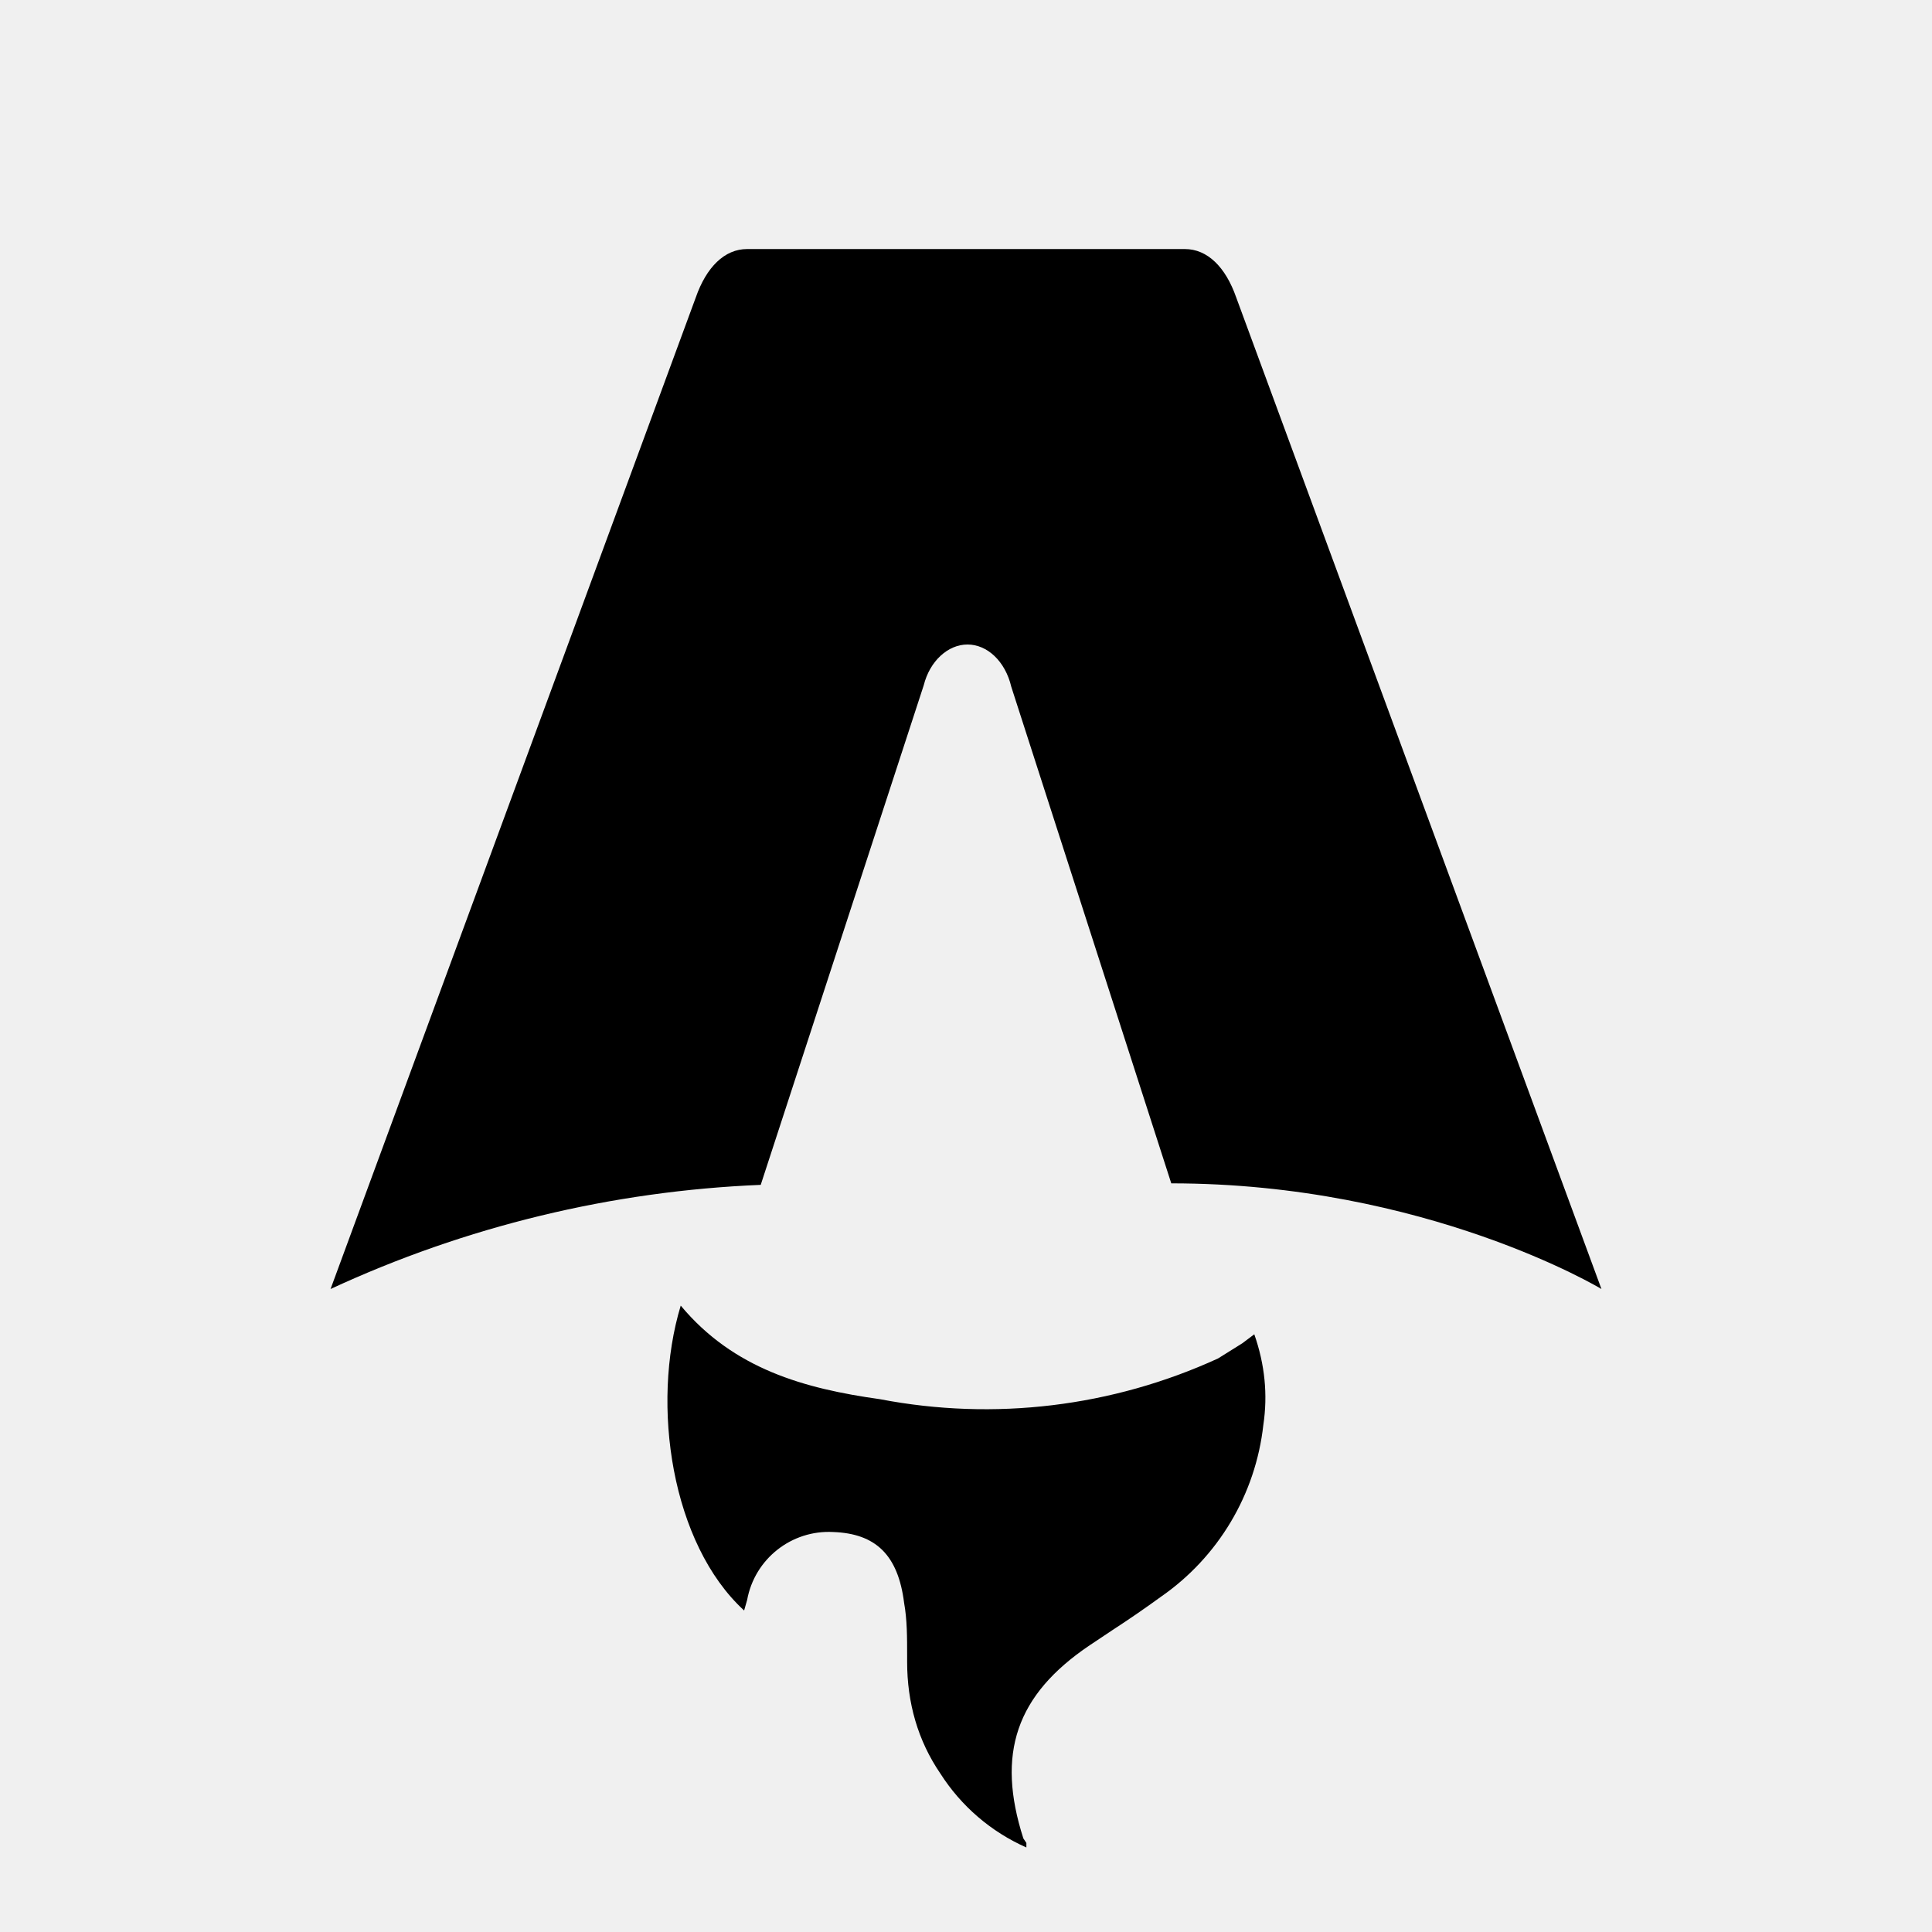
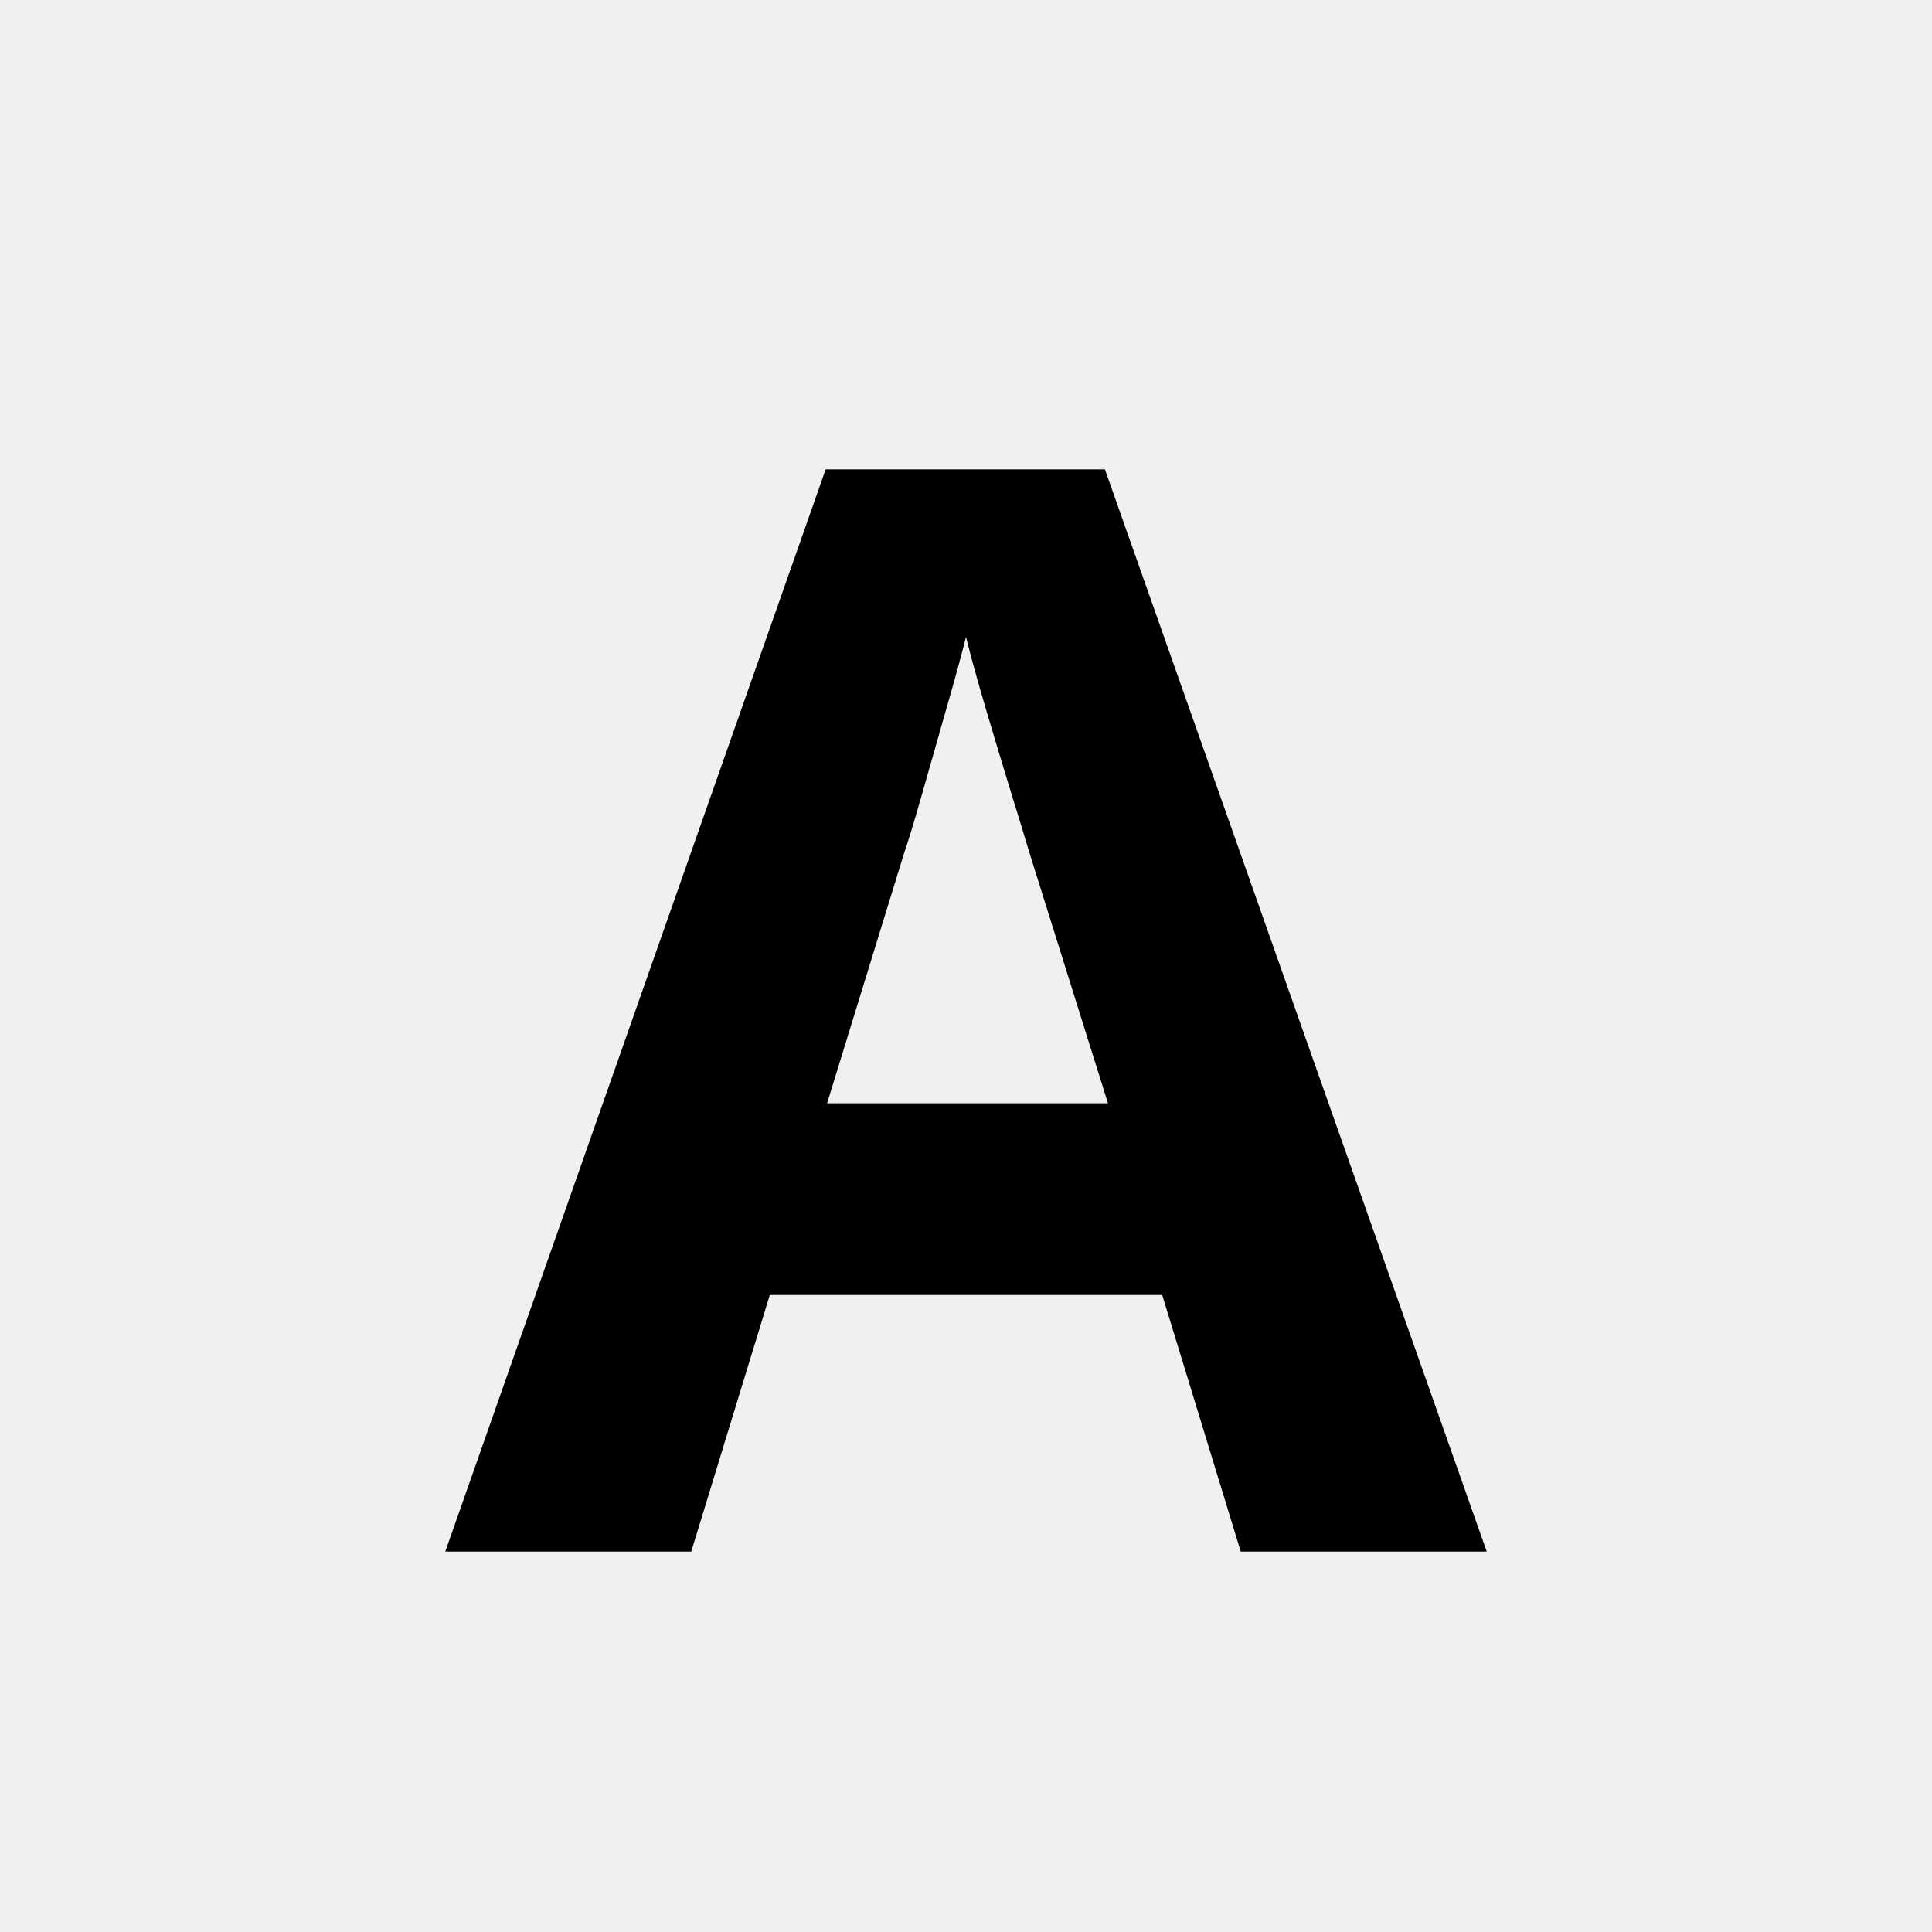
- <svg xmlns="http://www.w3.org/2000/svg" fill="none" viewBox="0 0 128 128">
-   <path d="M50.4 78.5a75.1 75.1 0 0 0-28.5 6.9l24.2-65.7c.7-2 1.9-3.2 3.4-3.2h29c1.5 0 2.7 1.2 3.4 3.2l24.2 65.7s-11.6-7-28.5-7L67 45.5c-.4-1.7-1.6-2.8-2.9-2.8-1.3 0-2.5 1.1-2.9 2.7L50.4 78.5Zm-1.1 28.2Zm-4.2-20.2c-2 6.6-.6 15.8 4.2 20.2a17.5 17.5 0 0 1 .2-.7 5.5 5.5 0 0 1 5.7-4.5c2.8.1 4.3 1.5 4.7 4.7.2 1.1.2 2.3.2 3.5v.4c0 2.7.7 5.2 2.2 7.4a13 13 0 0 0 5.7 4.9v-.3l-.2-.3c-1.8-5.6-.5-9.5 4.4-12.8l1.5-1a73 73 0 0 0 3.2-2.2 16 16 0 0 0 6.8-11.4c.3-2 .1-4-.6-6l-.8.6-1.6 1a37 37 0 0 1-22.4 2.7c-5-.7-9.7-2-13.2-6.2Z" />
+ <svg xmlns="http://www.w3.org/2000/svg" viewBox="0 0 128 128">
+   <text x="50%" y="50%" dominant-baseline="central" text-anchor="middle" font-family="sans-serif" font-size="100" font-weight="bold">A</text>
  <style>
-         path { fill: #000; }
-         @media (prefers-color-scheme: dark) {
-             path { fill: #FFF; }
-         }
-     </style>
+     text { fill: #000; }
+     @media (prefers-color-scheme: dark) {
+       text { fill: #FFF; }
+     }
+   </style>
</svg>
